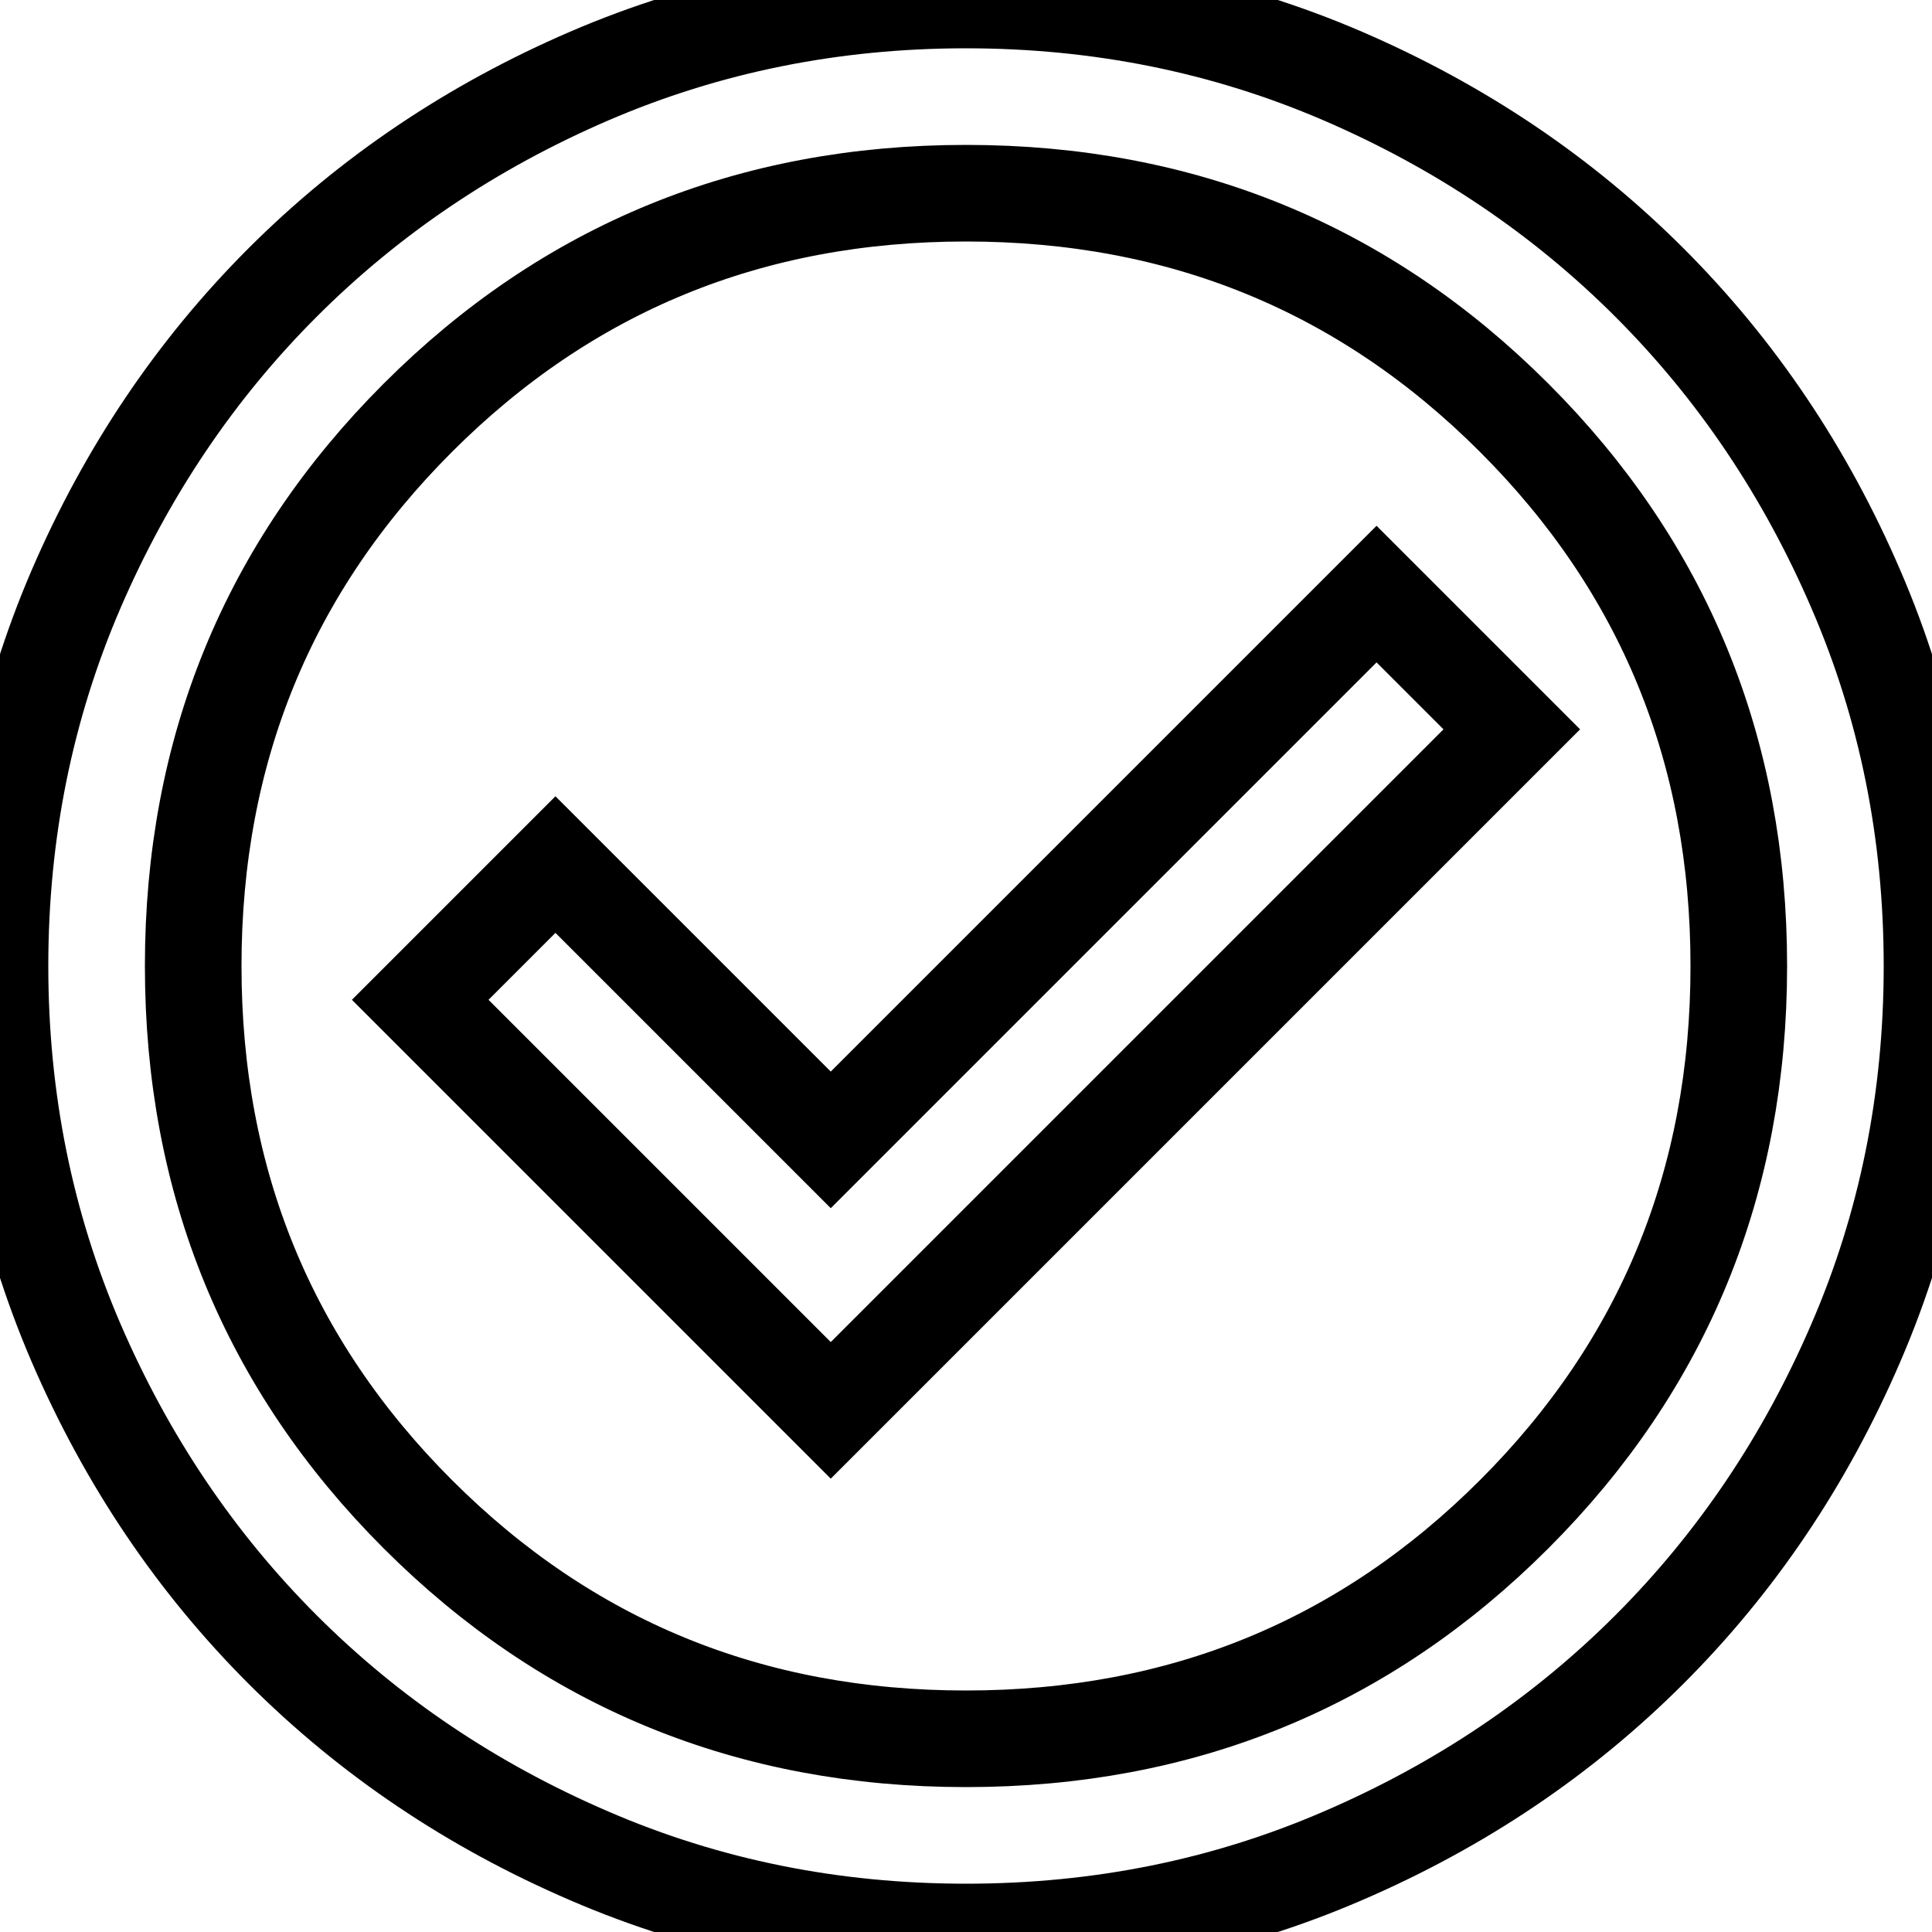
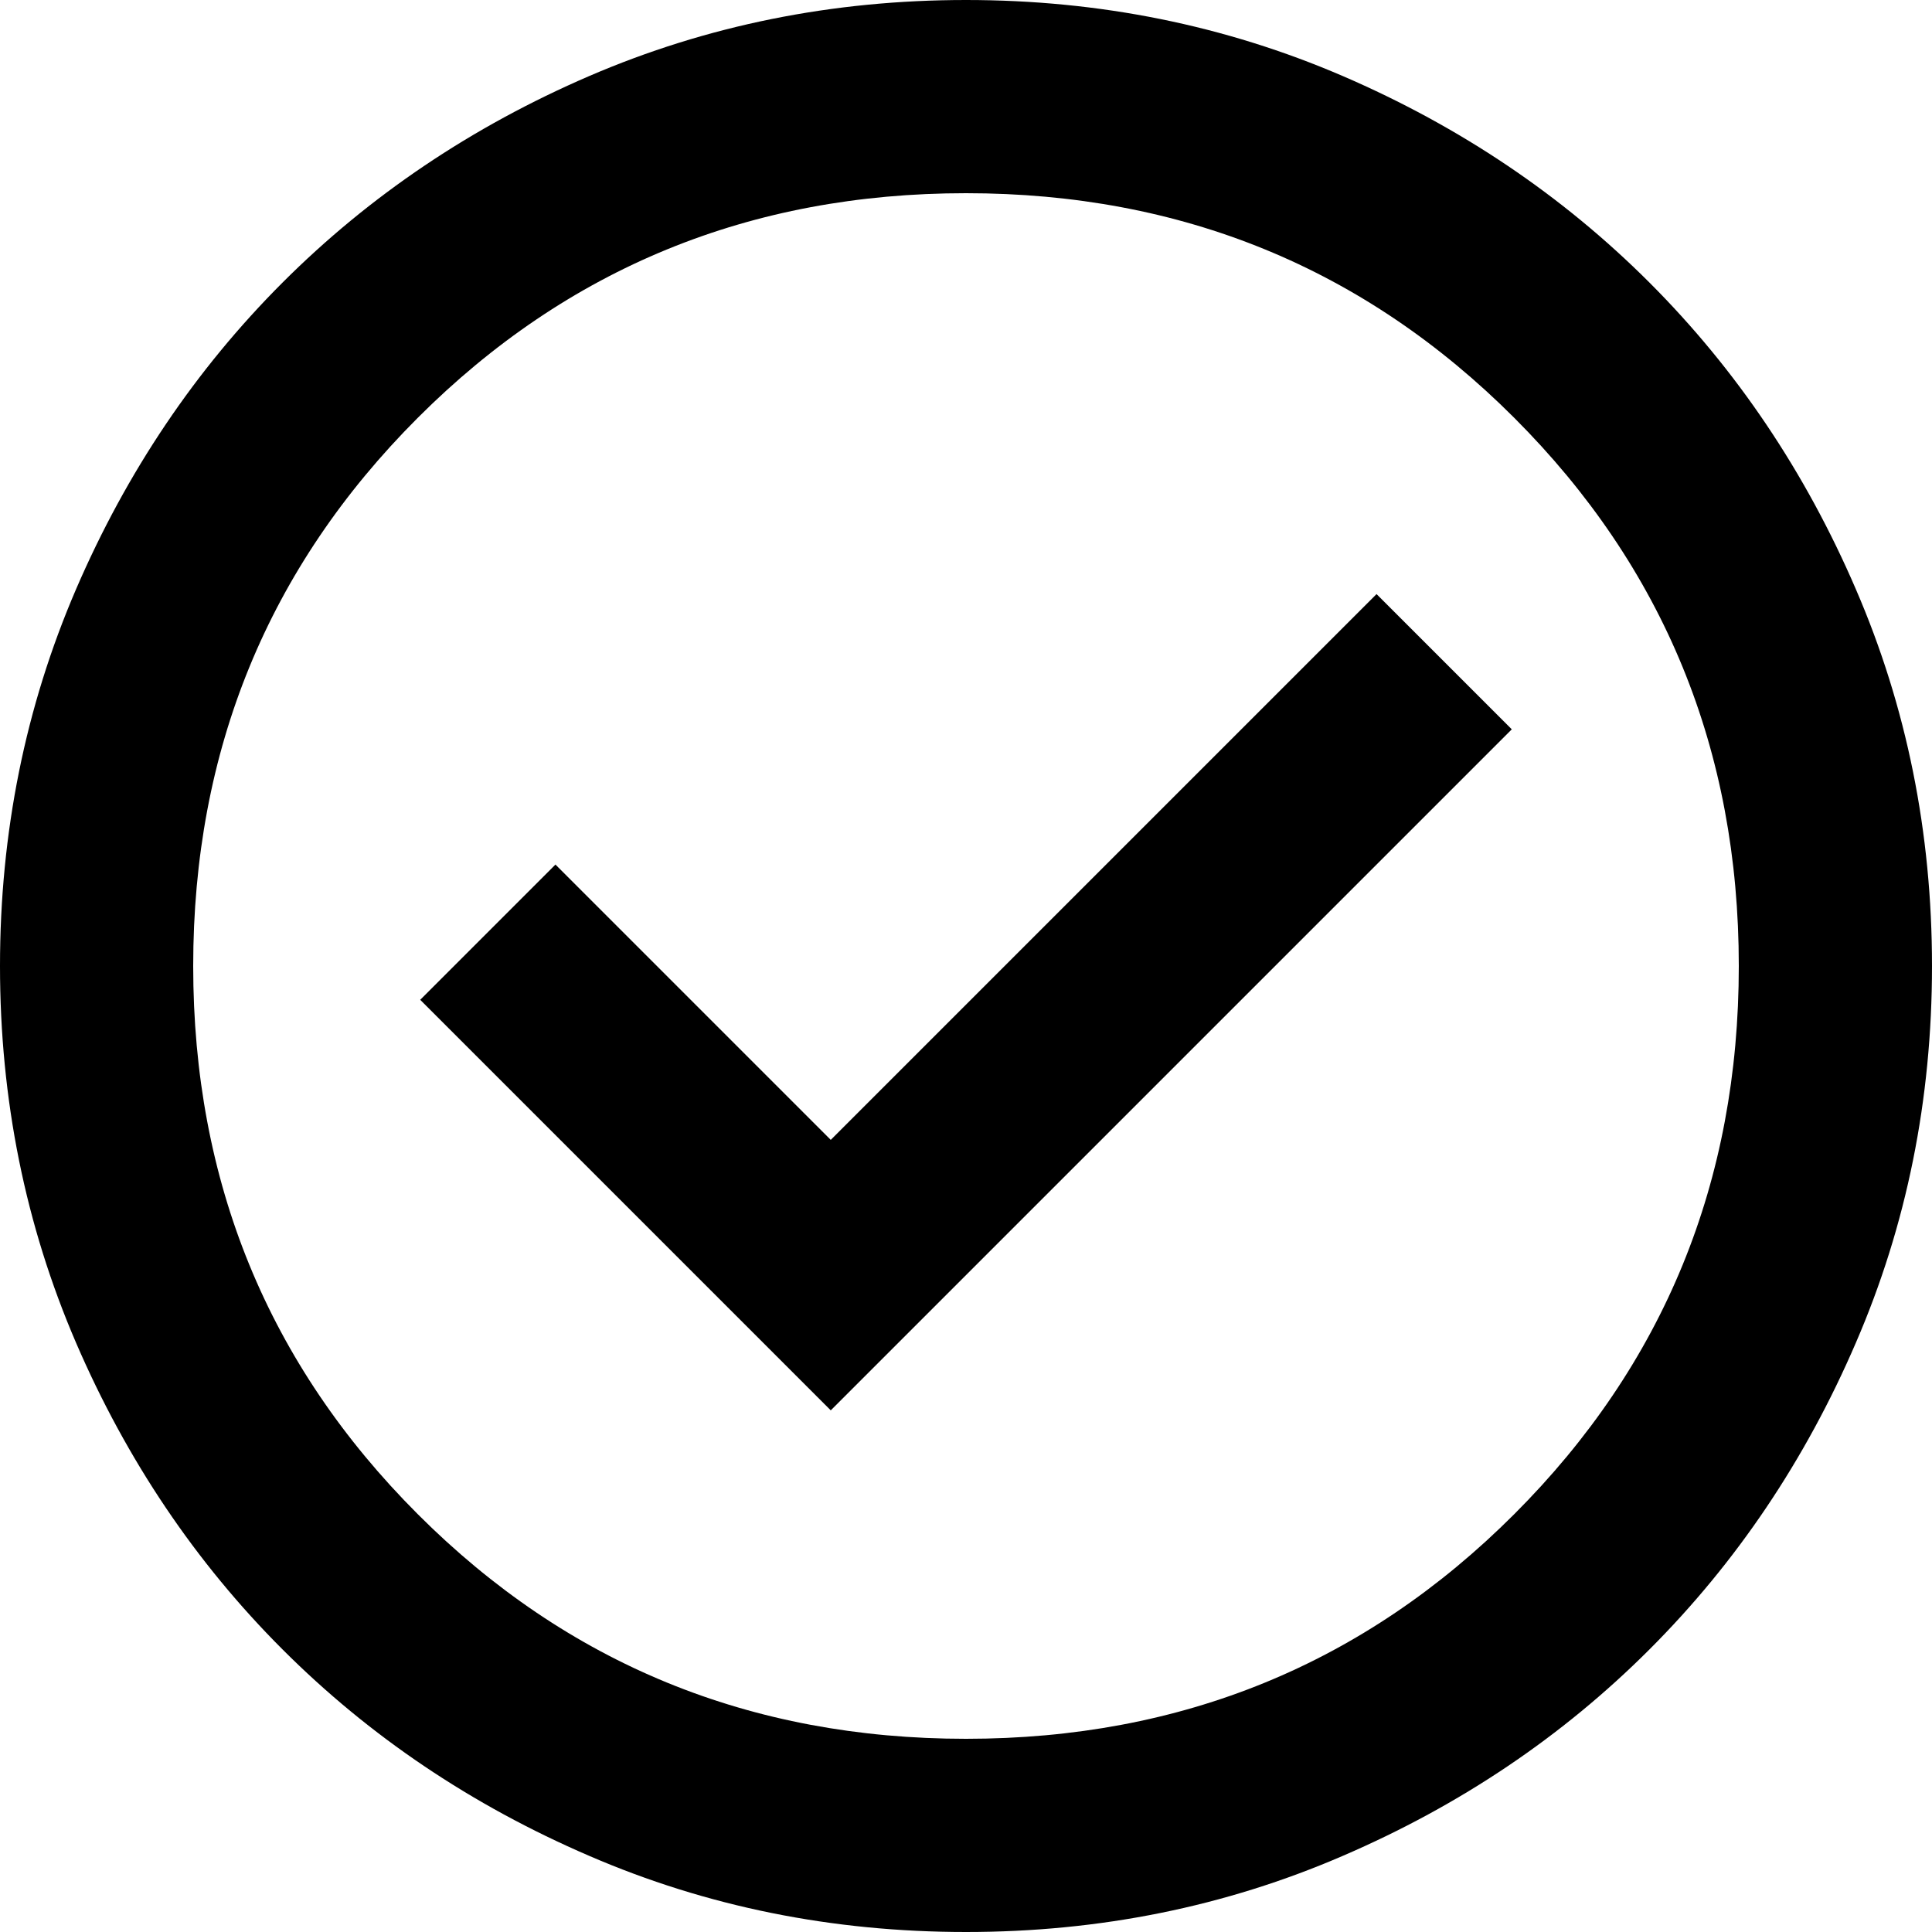
<svg xmlns="http://www.w3.org/2000/svg" width="20" height="20" viewBox="0 0 20 20" fill="none">
-   <path d="M8.6 14.6L15.65 7.55L14.25 6.15L8.6 11.8L5.75 8.95L4.35 10.35L8.6 14.6ZM10 20C8.617 20 7.317 19.738 6.1 19.212C4.883 18.688 3.825 17.975 2.925 17.075C2.025 16.175 1.312 15.117 0.787 13.9C0.263 12.683 0 11.383 0 10C0 8.617 0.263 7.317 0.787 6.1C1.312 4.883 2.025 3.825 2.925 2.925C3.825 2.025 4.883 1.312 6.1 0.787C7.317 0.263 8.617 0 10 0C11.383 0 12.683 0.263 13.9 0.787C15.117 1.312 16.175 2.025 17.075 2.925C17.975 3.825 18.688 4.883 19.212 6.1C19.738 7.317 20 8.617 20 10C20 11.383 19.738 12.683 19.212 13.9C18.688 15.117 17.975 16.175 17.075 17.075C16.175 17.975 15.117 18.688 13.9 19.212C12.683 19.738 11.383 20 10 20ZM10 18C12.233 18 14.125 17.225 15.675 15.675C17.225 14.125 18 12.233 18 10C18 7.767 17.225 5.875 15.675 4.325C14.125 2.775 12.233 2 10 2C7.767 2 5.875 2.775 4.325 4.325C2.775 5.875 2 7.767 2 10C2 12.233 2.775 14.125 4.325 15.675C5.875 17.225 7.767 18 10 18Z" stroke="currentColor" />
+   <path d="M8.6 14.6L15.65 7.55L14.25 6.15L8.6 11.8L5.75 8.95L4.35 10.35L8.6 14.6ZM10 20C8.617 20 7.317 19.738 6.1 19.212C4.883 18.688 3.825 17.975 2.925 17.075C2.025 16.175 1.312 15.117 0.787 13.9C0.263 12.683 0 11.383 0 10C0 8.617 0.263 7.317 0.787 6.1C1.312 4.883 2.025 3.825 2.925 2.925C3.825 2.025 4.883 1.312 6.1 0.787C7.317 0.263 8.617 0 10 0C11.383 0 12.683 0.263 13.9 0.787C15.117 1.312 16.175 2.025 17.075 2.925C17.975 3.825 18.688 4.883 19.212 6.1C19.738 7.317 20 8.617 20 10C20 11.383 19.738 12.683 19.212 13.9C18.688 15.117 17.975 16.175 17.075 17.075C16.175 17.975 15.117 18.688 13.9 19.212C12.683 19.738 11.383 20 10 20ZM10 18C12.233 18 14.125 17.225 15.675 15.675C17.225 14.125 18 12.233 18 10C18 7.767 17.225 5.875 15.675 4.325C14.125 2.775 12.233 2 10 2C7.767 2 5.875 2.775 4.325 4.325C2.775 5.875 2 7.767 2 10C2 12.233 2.775 14.125 4.325 15.675C5.875 17.225 7.767 18 10 18Z" fill="currentColor" />
</svg>
